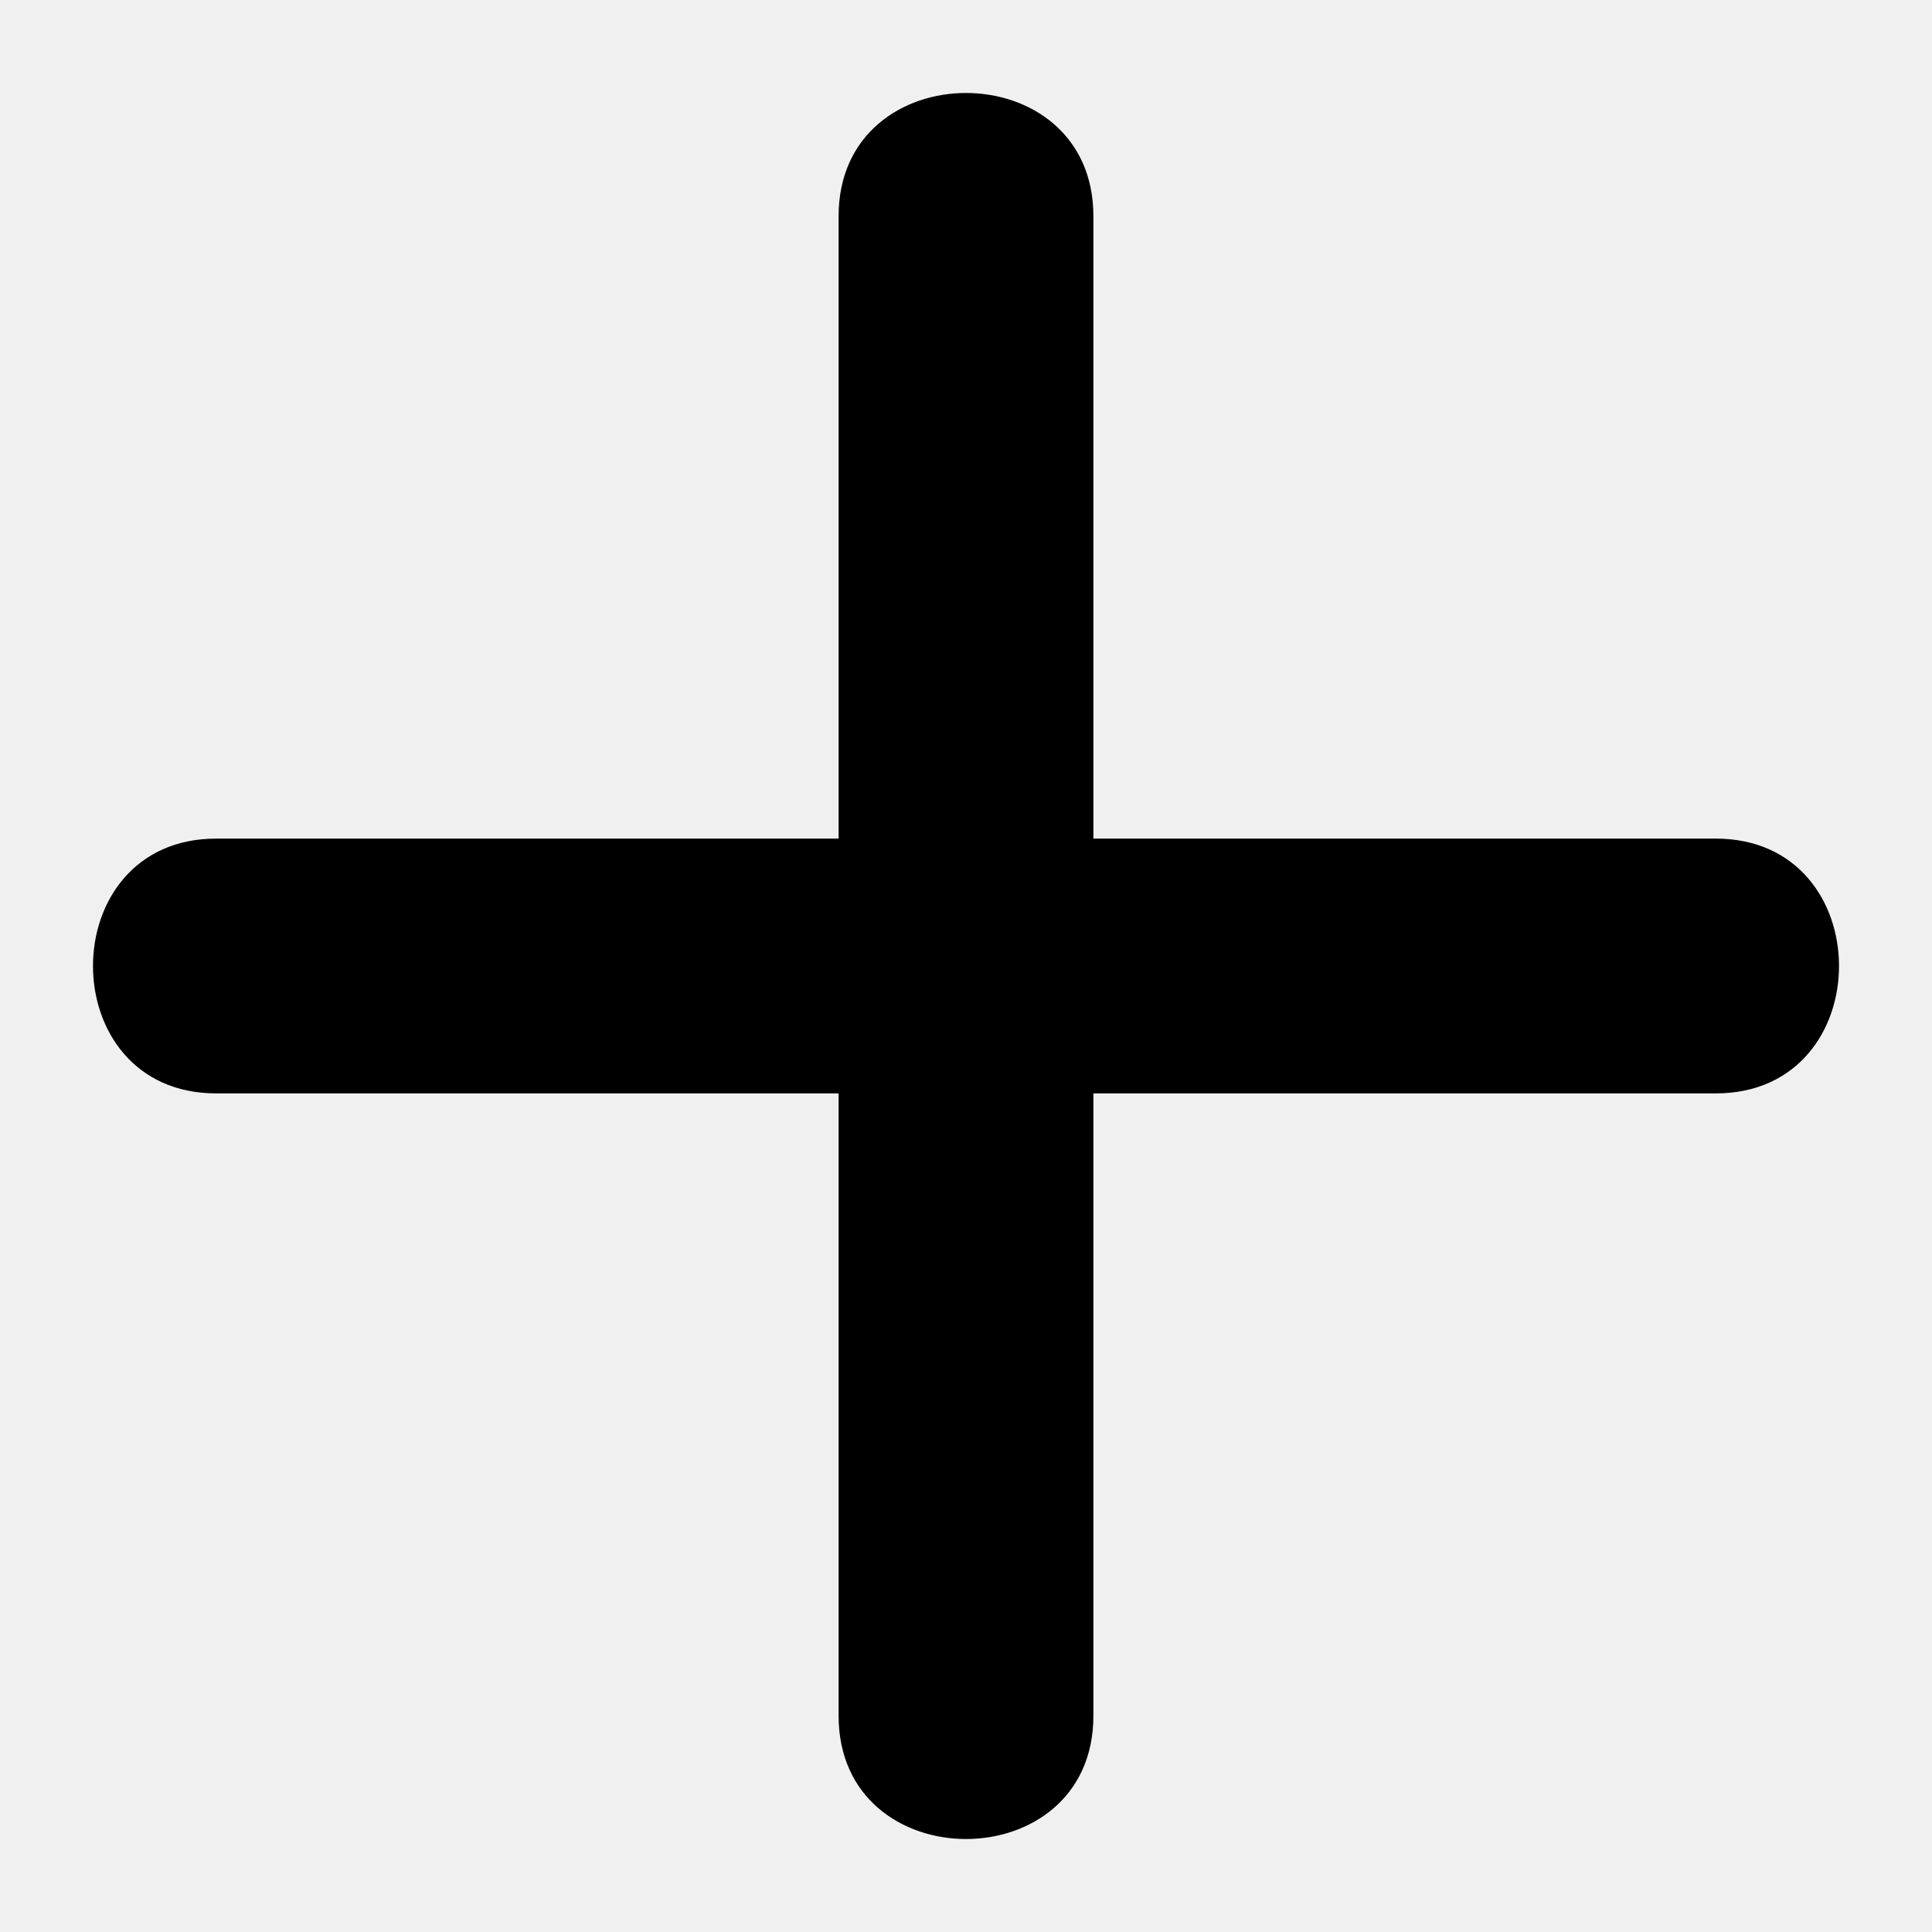
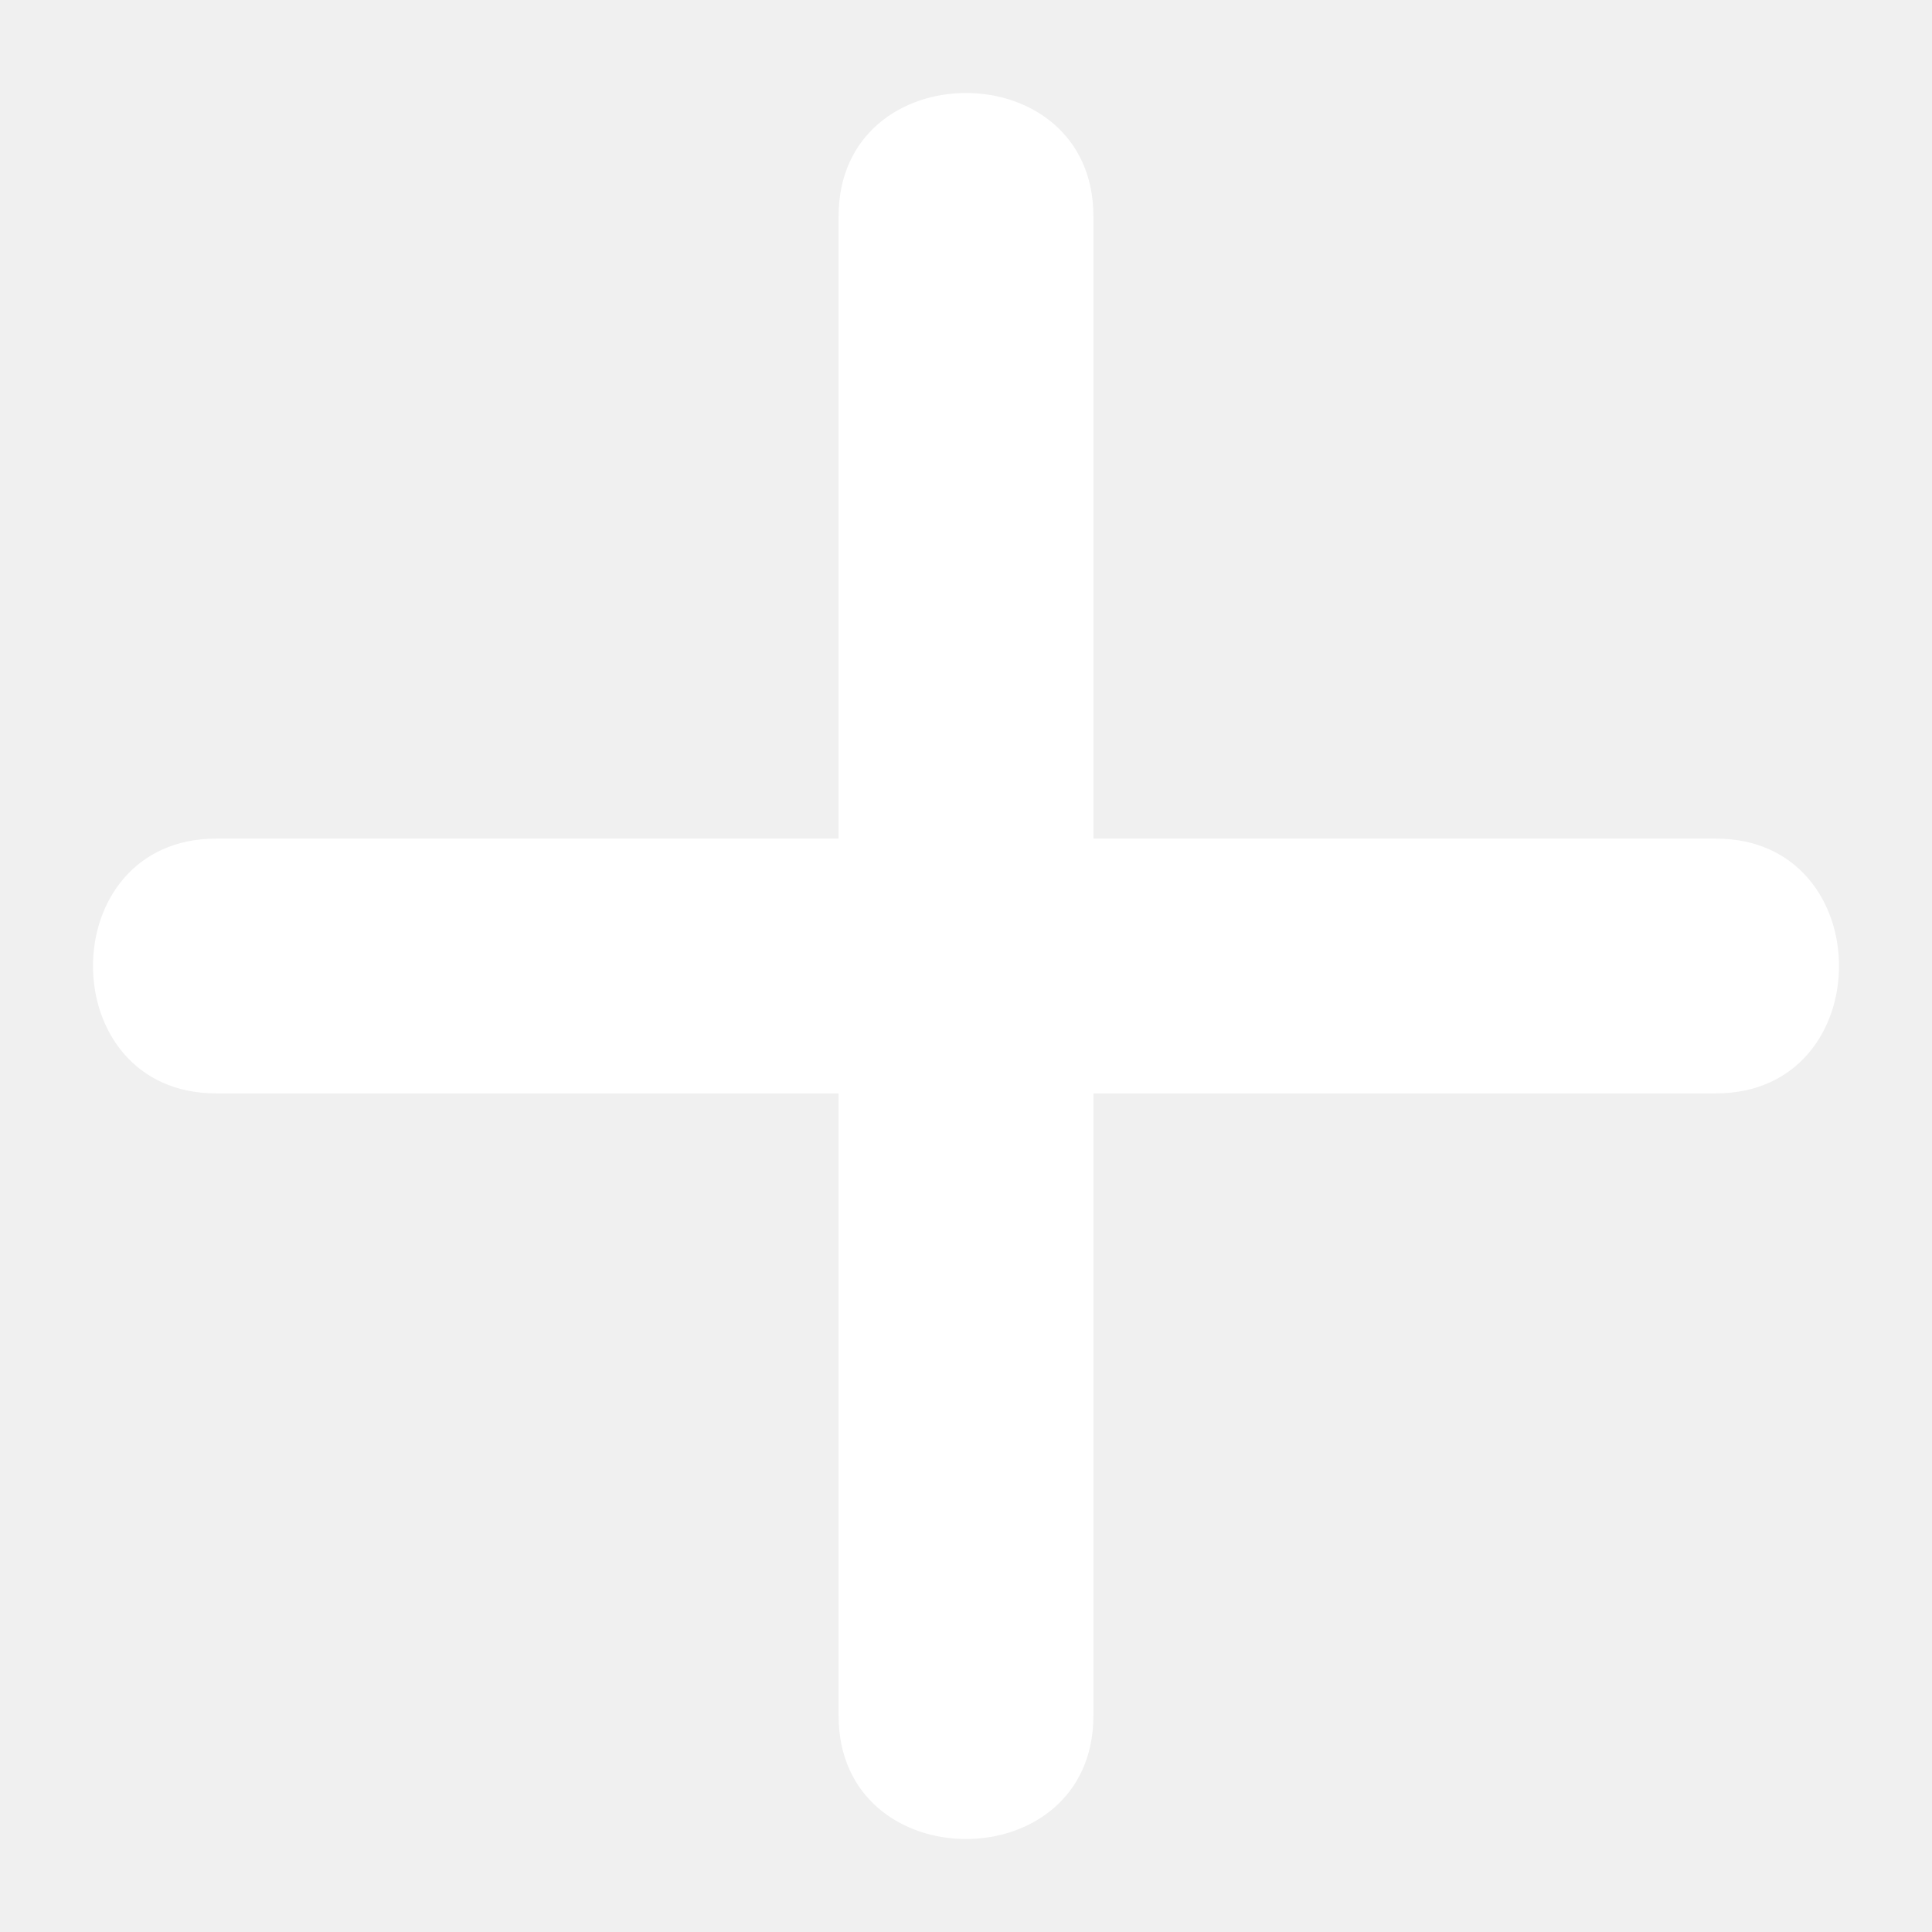
<svg xmlns="http://www.w3.org/2000/svg" viewBox="0 0 32 32">
  <g id="6f243fd7-c556-47e1-8f68-0331adaf55b1" data-name="Layer 2">
    <g id="2eca55ae-b0da-4acb-a077-deef613d2c13" data-name="path102">
-       <path d="M18.11,28.42c0-3.81,0-6.63,0-10.31H28.42c2.72,0,2.72-4.22,0-4.22H18.11V3.58c0-2.72-4.22-2.72-4.22,0,0,3.81,0,6.63,0,10.31H3.58c-2.72,0-2.72,4.22,0,4.22H13.89V28.42C13.89,31.14,18.11,31.14,18.11,28.42Z" />
+       <path d="M18.11,28.42c0-3.81,0-6.63,0-10.31H28.42c2.72,0,2.72-4.22,0-4.22H18.11V3.58c0-2.72-4.22-2.72-4.22,0,0,3.81,0,6.63,0,10.31H3.58c-2.72,0-2.72,4.22,0,4.22H13.89V28.42C13.89,31.14,18.11,31.14,18.11,28.42Z" fill="#fff" />
    </g>
  </g>
</svg>
